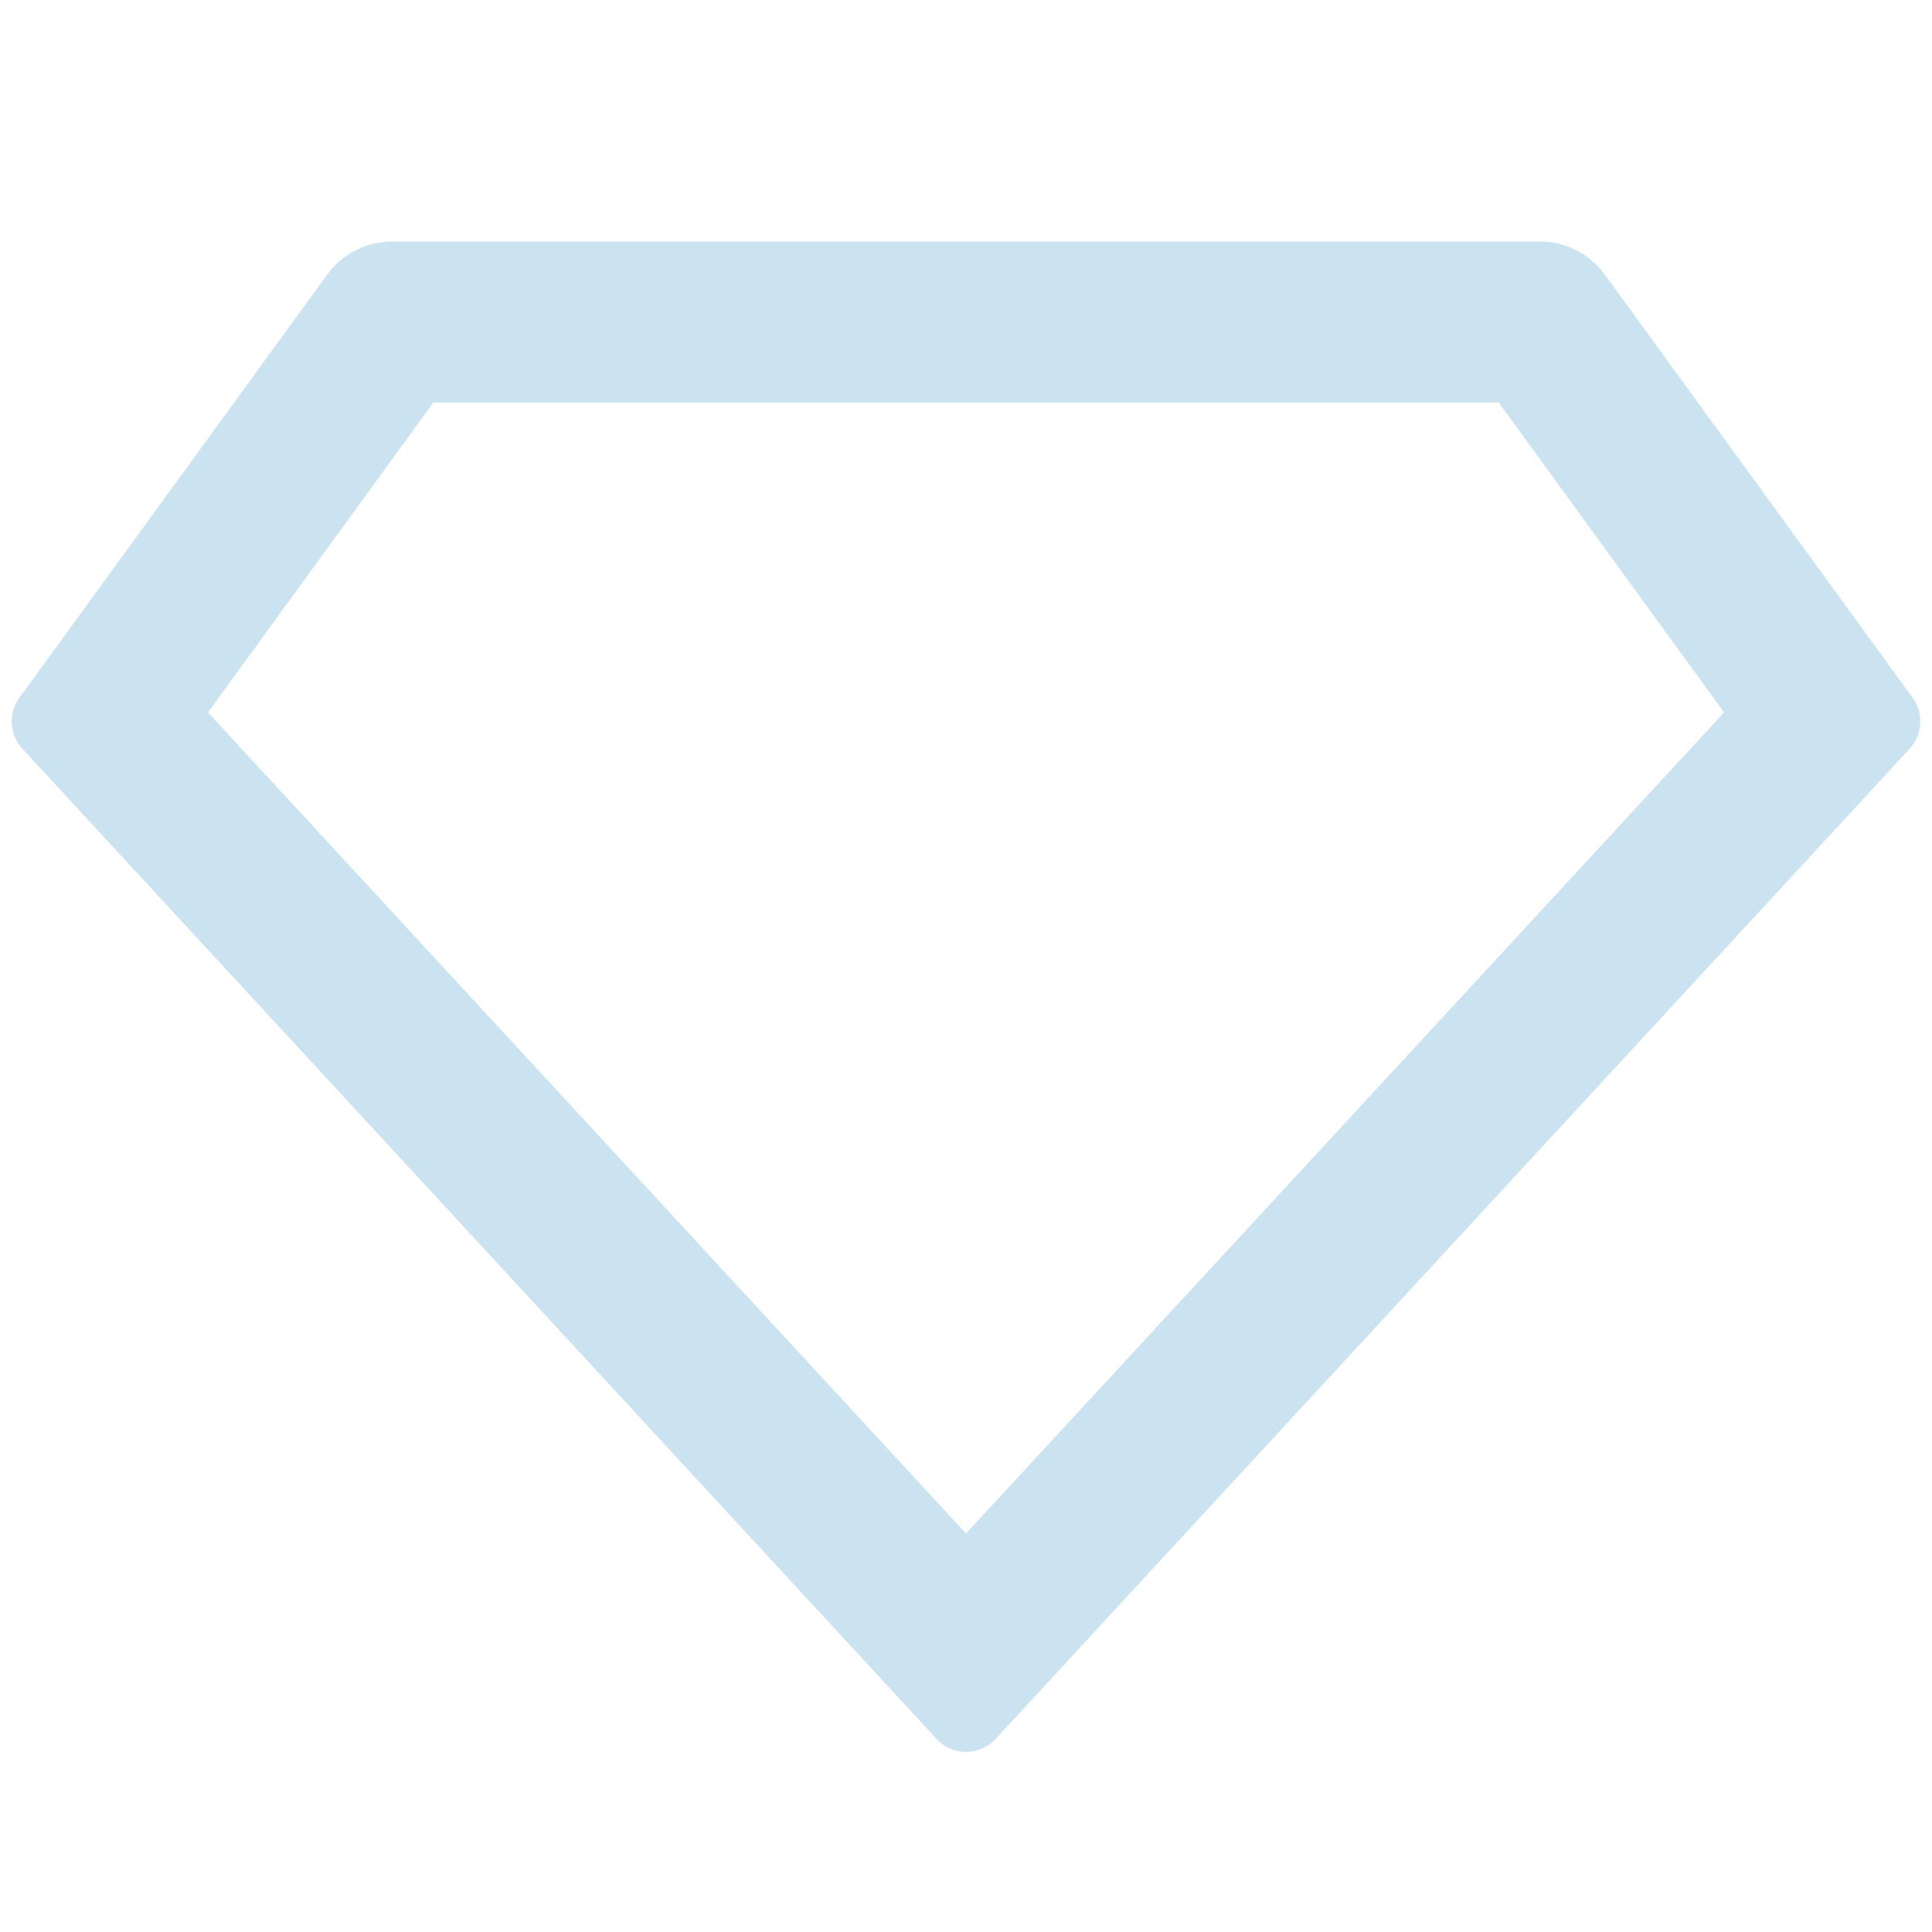
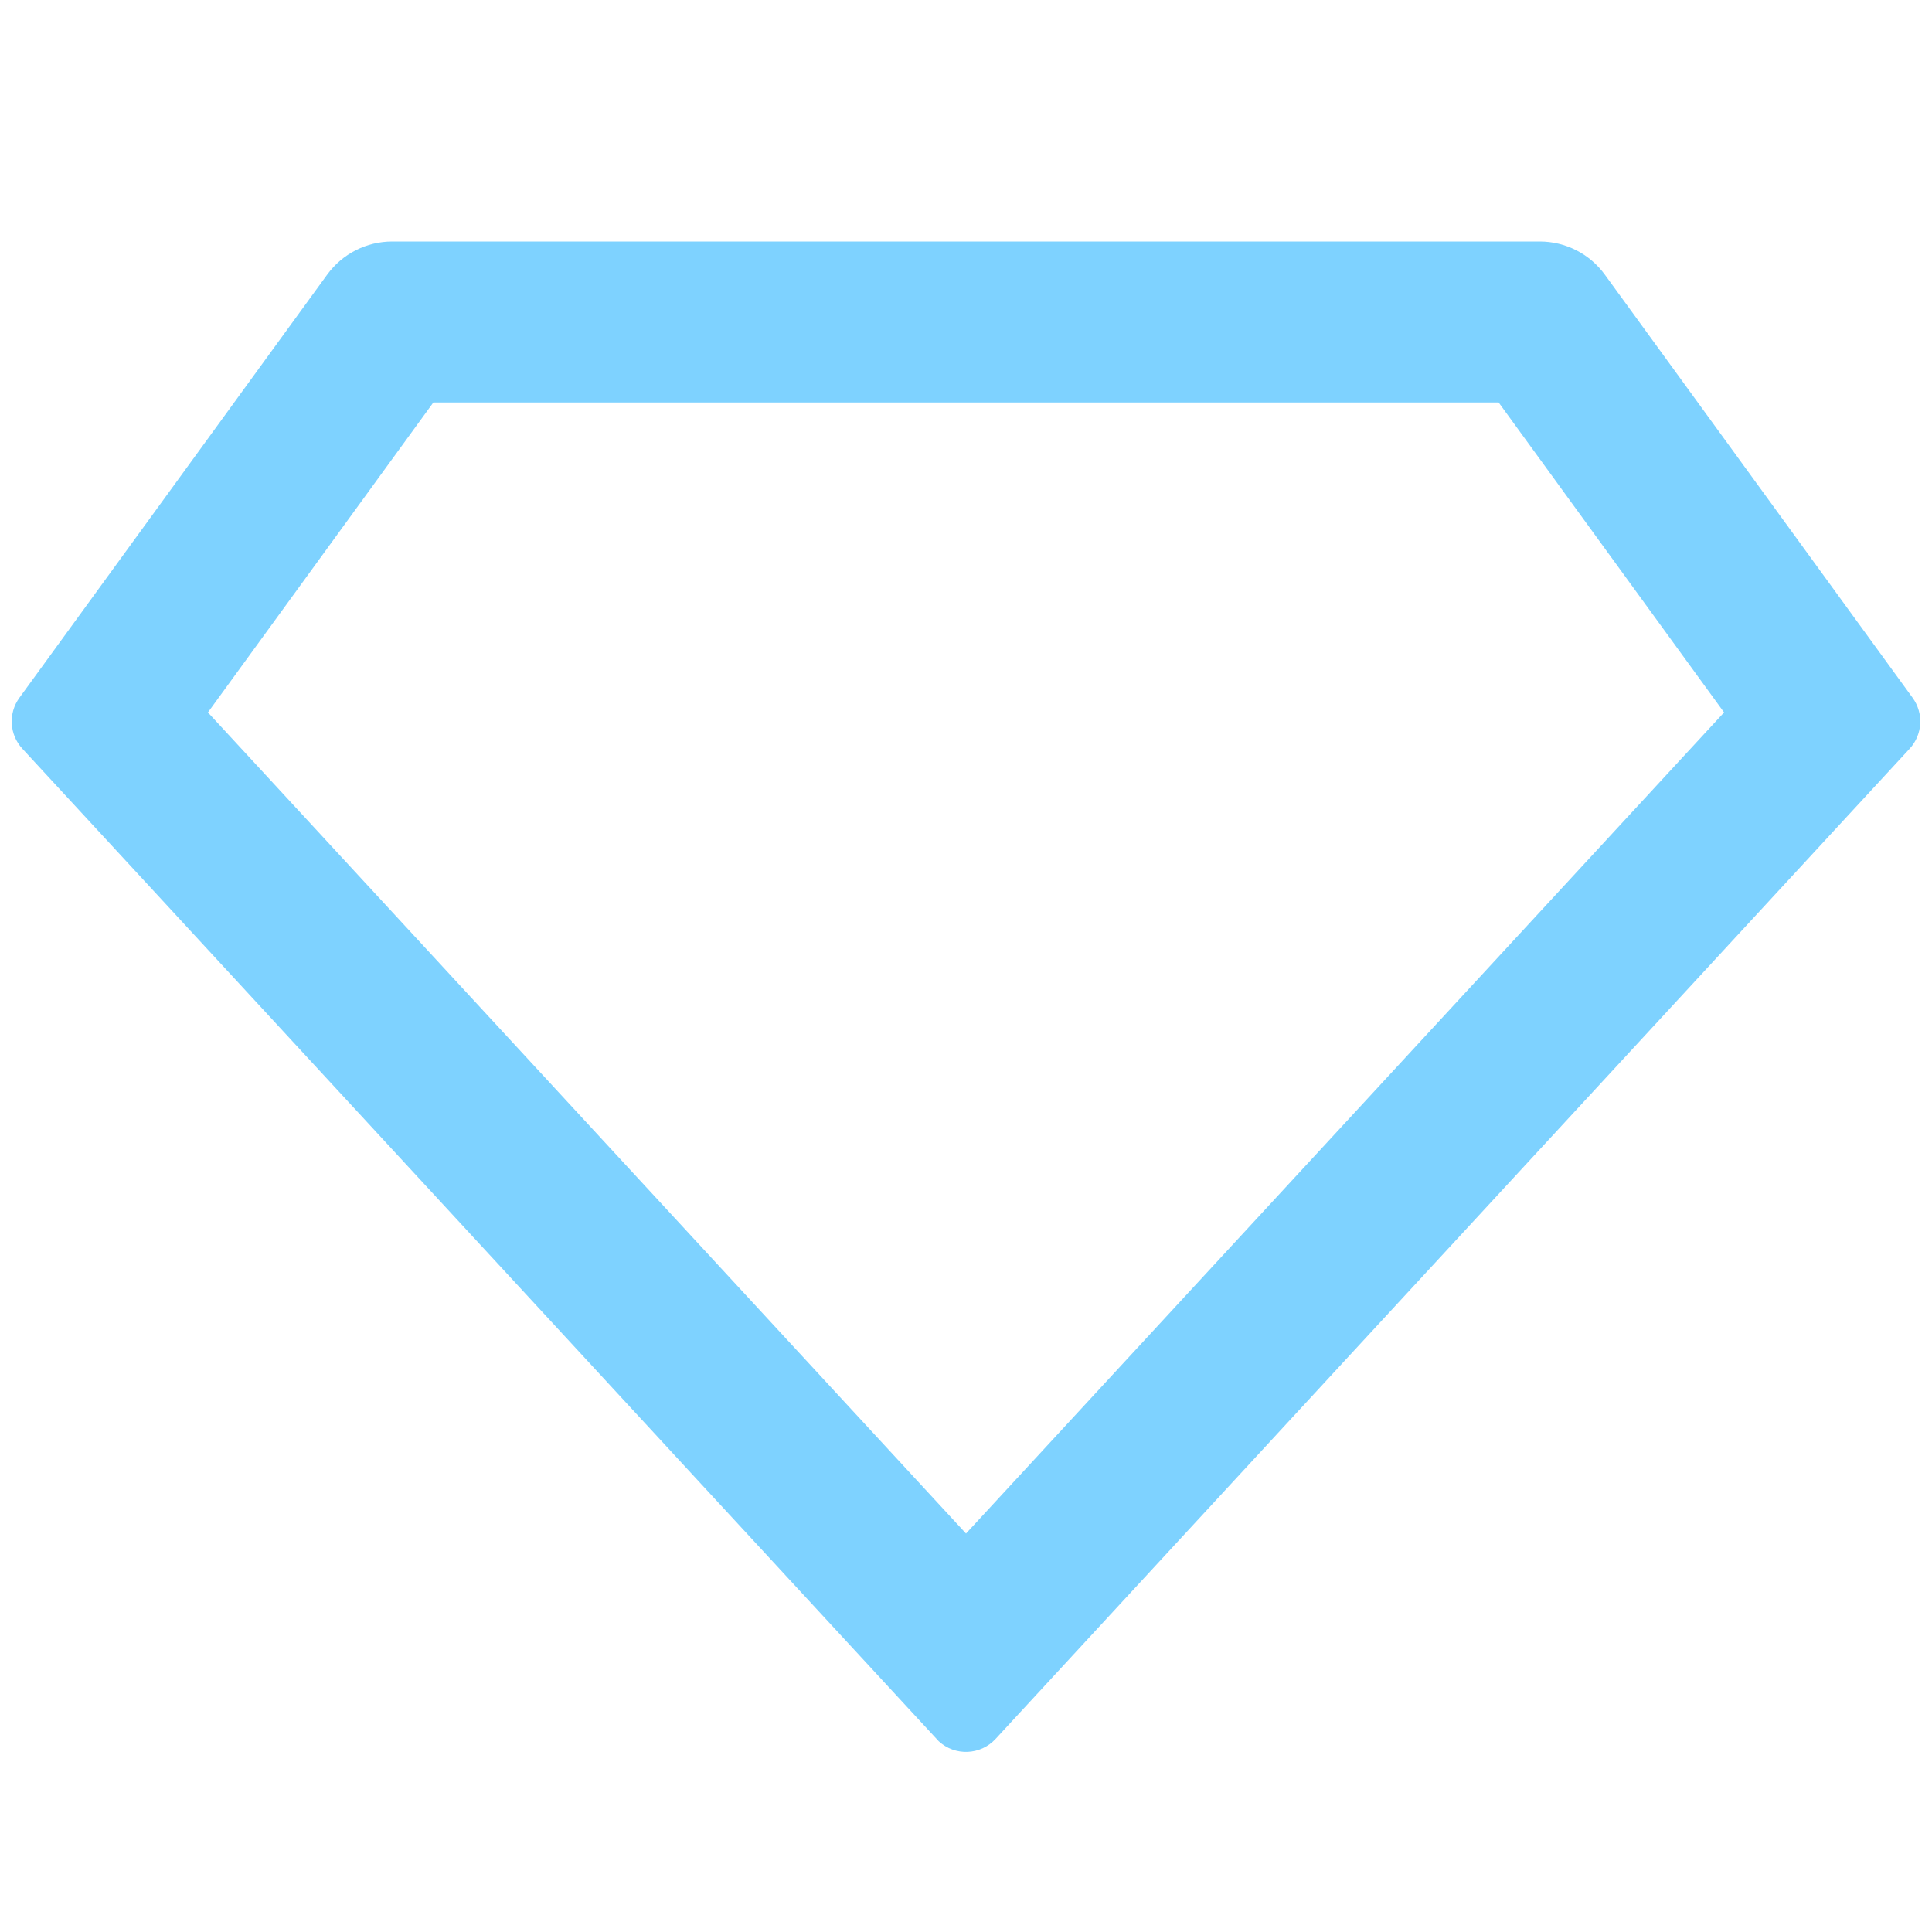
- <svg xmlns="http://www.w3.org/2000/svg" width="174px" height="174px" viewBox="0 0 24.00 24.00" fill="#cbe3f0" stroke="#cbe3f0" transform="rotate(0)" stroke-width="0">
+ <svg xmlns="http://www.w3.org/2000/svg" width="174px" height="174px" viewBox="0 0 24.00 24.00" fill="#7ed2ff" stroke="#7ed2ff" transform="rotate(0)" stroke-width="0">
  <g id="SVGRepo_bgCarrier" stroke-width="0" />
  <g id="SVGRepo_tracerCarrier" stroke-linecap="round" stroke-linejoin="round" stroke="#CCCCCC" stroke-width="0.096" />
  <g id="SVGRepo_iconCarrier">
    <g>
      <path fill="none" d="M0 0h24v24H0z" />
      <path d="M4.873 3h14.254a1 1 0 0 1 .809.412l3.823 5.256a.5.5 0 0 1-.037.633L12.367 21.602a.5.5 0 0 1-.706.028c-.007-.006-3.8-4.115-11.383-12.329a.5.5 0 0 1-.037-.633l3.823-5.256A1 1 0 0 1 4.873 3zm.51 2l-2.8 3.85L12 19.05 21.417 8.85 18.617 5H5.383z" />
    </g>
  </g>
</svg>
